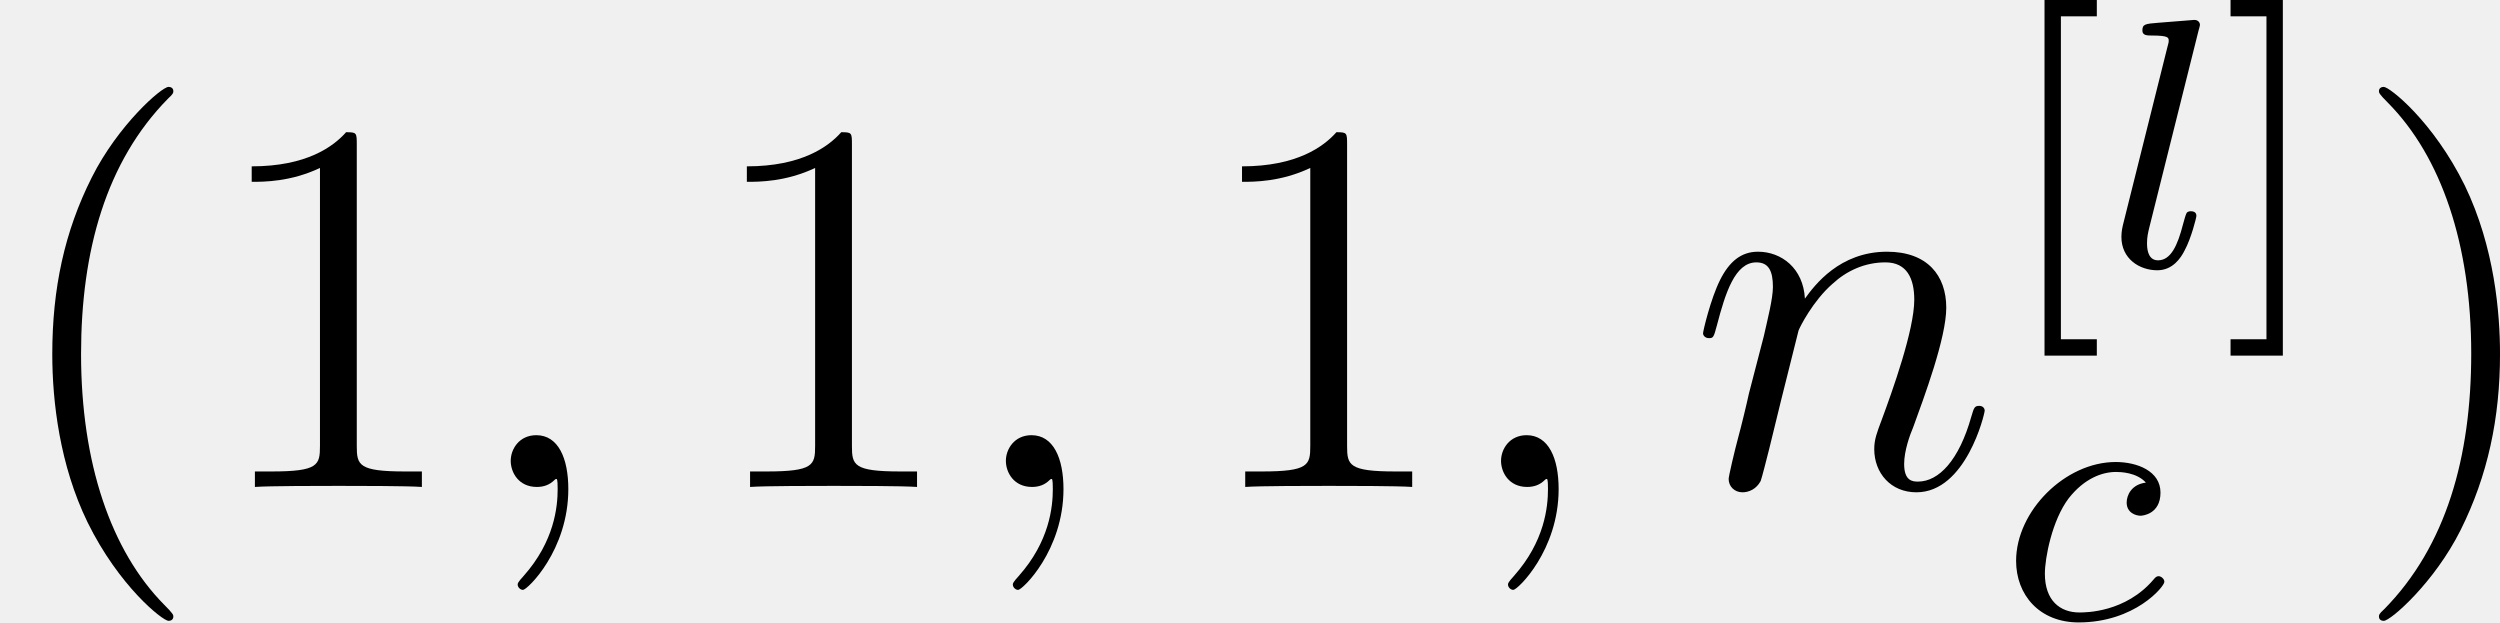
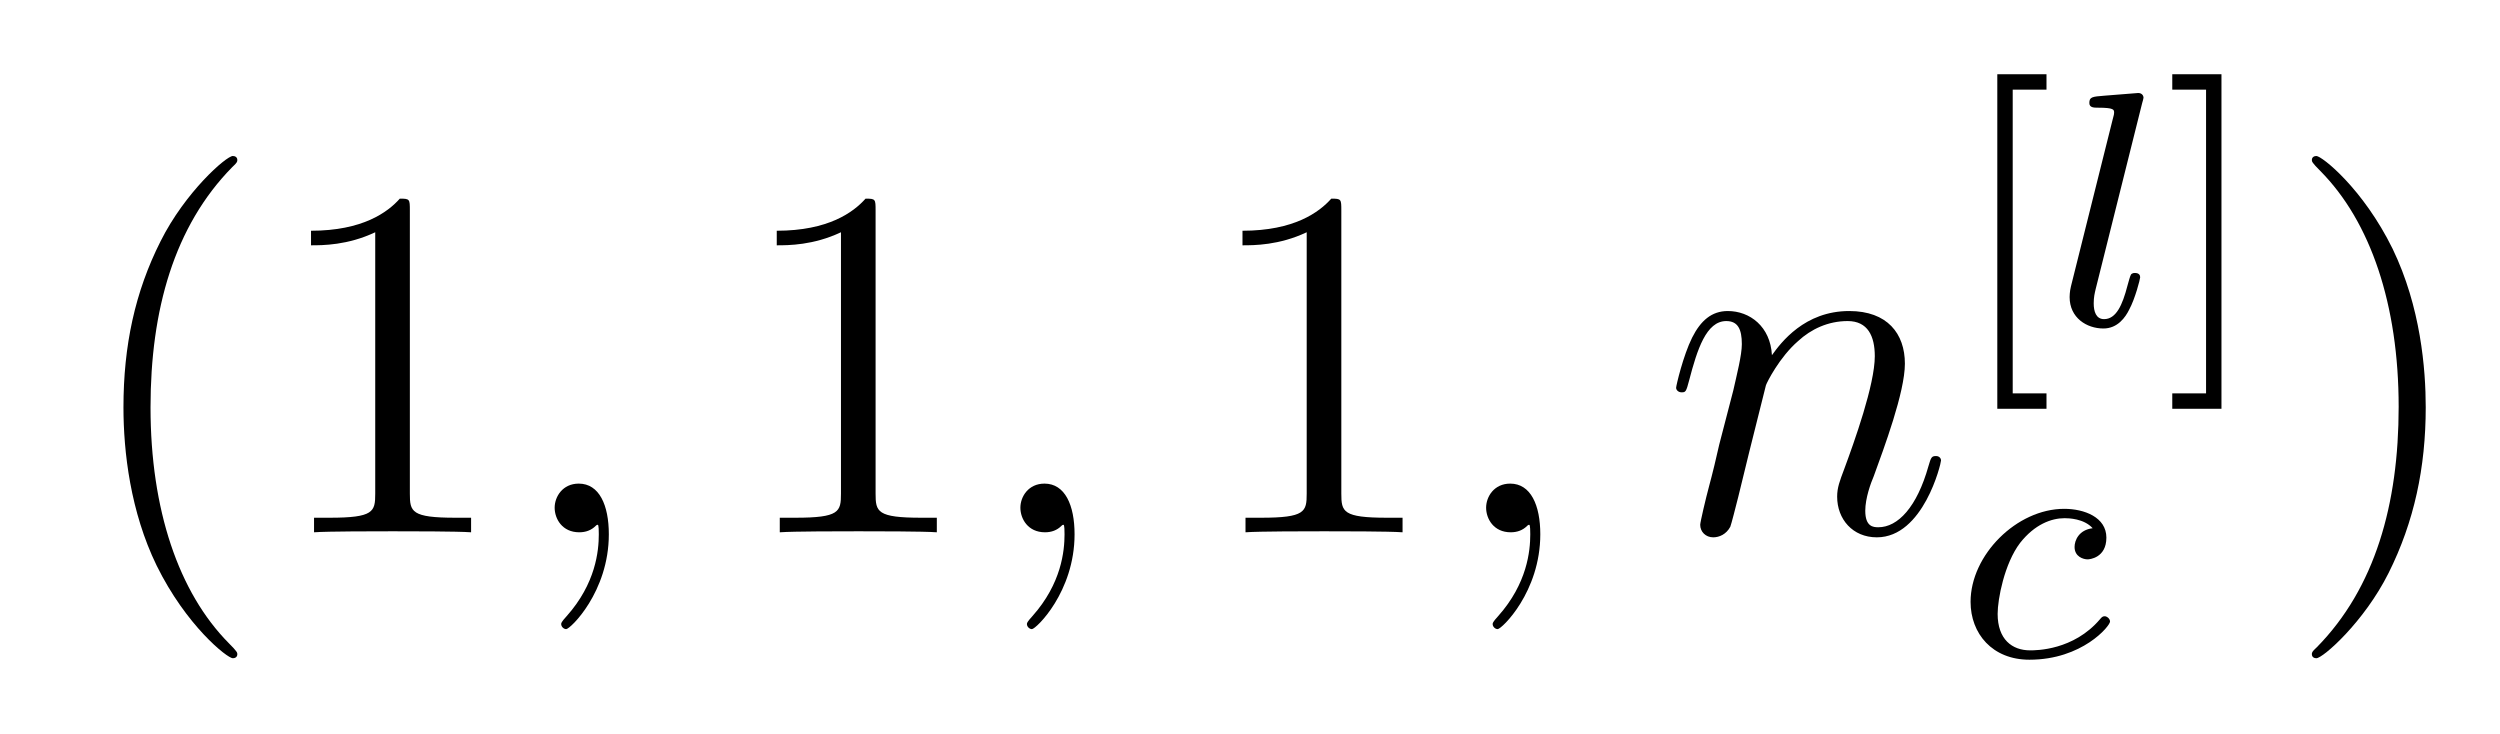
- <svg xmlns="http://www.w3.org/2000/svg" xmlns:xlink="http://www.w3.org/1999/xlink" version="1.1" width="63.311pt" height="15.762pt" viewBox="-.239 -.232 63.311 15.762">
+ <svg xmlns="http://www.w3.org/2000/svg" xmlns:xlink="http://www.w3.org/1999/xlink" version="1.1" width="67.311pt" height="19.762pt" viewBox="-2.239 -2.232 67.311 19.762">
+   <rect id="dark-mode-bg" x="-2.239" y="-2.232" width="67.311" height="19.762" fill="#fff" />
  <defs>
    <path id="g0-99" d="M3.26-3.053C2.933-3.013 2.829-2.766 2.829-2.606C2.829-2.375 3.037-2.311 3.14-2.311C3.18-2.311 3.587-2.343 3.587-2.829S3.061-3.515 2.582-3.515C1.451-3.515 .351-2.415 .351-1.299C.351-.542 .869 .08 1.753 .08C3.013 .08 3.674-.725 3.674-.829C3.674-.901 3.595-.956 3.547-.956S3.475-.933 3.435-.885C2.805-.143 1.913-.143 1.769-.143C1.339-.143 .996-.406 .996-1.012C.996-1.363 1.156-2.208 1.53-2.702C1.881-3.148 2.279-3.292 2.59-3.292C2.686-3.292 3.053-3.284 3.26-3.053Z" />
    <path id="g0-108" d="M2.088-5.292C2.096-5.308 2.12-5.412 2.12-5.42C2.12-5.46 2.088-5.531 1.993-5.531L1.188-5.467C.893-5.444 .829-5.436 .829-5.292C.829-5.181 .94-5.181 1.036-5.181C1.419-5.181 1.419-5.133 1.419-5.061C1.419-5.037 1.419-5.021 1.379-4.878L.391-.925C.359-.797 .359-.677 .359-.669C.359-.175 .765 .08 1.164 .08C1.506 .08 1.69-.191 1.777-.367C1.921-.63 2.04-1.1 2.04-1.14C2.04-1.188 2.016-1.243 1.913-1.243C1.841-1.243 1.817-1.203 1.817-1.196C1.801-1.172 1.761-1.028 1.737-.94C1.618-.478 1.467-.143 1.18-.143C.988-.143 .933-.327 .933-.518C.933-.669 .956-.757 .98-.861L2.088-5.292Z" />
    <path id="g2-91" d="M2.16 1.993V1.626H1.355V-5.611H2.16V-5.978H.988V1.993H2.16Z" />
    <path id="g2-93" d="M1.355-5.978H.183V-5.611H.988V1.626H.183V1.993H1.355V-5.978Z" />
    <path id="g1-59" d="M2.331 .048C2.331-.646 2.104-1.16 1.614-1.16C1.231-1.16 1.04-.849 1.04-.586S1.219 0 1.626 0C1.781 0 1.913-.048 2.02-.155C2.044-.179 2.056-.179 2.068-.179C2.092-.179 2.092-.012 2.092 .048C2.092 .442 2.02 1.219 1.327 1.997C1.196 2.14 1.196 2.164 1.196 2.188C1.196 2.248 1.255 2.307 1.315 2.307C1.411 2.307 2.331 1.423 2.331 .048Z" />
    <path id="g1-110" d="M2.463-3.503C2.487-3.575 2.786-4.172 3.228-4.555C3.539-4.842 3.945-5.033 4.411-5.033C4.89-5.033 5.057-4.674 5.057-4.196C5.057-3.515 4.567-2.152 4.328-1.506C4.22-1.219 4.16-1.064 4.16-.849C4.16-.311 4.531 .12 5.105 .12C6.217 .12 6.635-1.638 6.635-1.71C6.635-1.769 6.587-1.817 6.516-1.817C6.408-1.817 6.396-1.781 6.336-1.578C6.061-.598 5.607-.12 5.141-.12C5.021-.12 4.83-.132 4.83-.514C4.83-.813 4.961-1.172 5.033-1.339C5.272-1.997 5.774-3.335 5.774-4.017C5.774-4.734 5.356-5.272 4.447-5.272C3.383-5.272 2.821-4.519 2.606-4.22C2.57-4.902 2.08-5.272 1.554-5.272C1.172-5.272 .909-5.045 .705-4.639C.49-4.208 .323-3.491 .323-3.443S.371-3.335 .454-3.335C.55-3.335 .562-3.347 .634-3.622C.825-4.352 1.04-5.033 1.518-5.033C1.793-5.033 1.889-4.842 1.889-4.483C1.889-4.22 1.769-3.754 1.686-3.383L1.351-2.092C1.303-1.865 1.172-1.327 1.112-1.112C1.028-.801 .897-.239 .897-.179C.897-.012 1.028 .12 1.207 .12C1.351 .12 1.518 .048 1.614-.132C1.638-.191 1.745-.61 1.805-.849L2.068-1.925L2.463-3.503Z" />
    <path id="g3-40" d="M3.885 2.905C3.885 2.869 3.885 2.845 3.682 2.642C2.487 1.435 1.817-.538 1.817-2.977C1.817-5.296 2.379-7.293 3.766-8.703C3.885-8.811 3.885-8.835 3.885-8.871C3.885-8.942 3.826-8.966 3.778-8.966C3.622-8.966 2.642-8.106 2.056-6.934C1.447-5.727 1.172-4.447 1.172-2.977C1.172-1.913 1.339-.49 1.961 .789C2.666 2.224 3.646 3.001 3.778 3.001C3.826 3.001 3.885 2.977 3.885 2.905Z" />
    <path id="g3-41" d="M3.371-2.977C3.371-3.885 3.252-5.368 2.582-6.755C1.877-8.189 .897-8.966 .765-8.966C.717-8.966 .658-8.942 .658-8.871C.658-8.835 .658-8.811 .861-8.608C2.056-7.4 2.726-5.428 2.726-2.989C2.726-.669 2.164 1.327 .777 2.738C.658 2.845 .658 2.869 .658 2.905C.658 2.977 .717 3.001 .765 3.001C.921 3.001 1.901 2.14 2.487 .968C3.096-.251 3.371-1.542 3.371-2.977Z" />
    <path id="g3-49" d="M3.443-7.663C3.443-7.938 3.443-7.95 3.204-7.95C2.917-7.627 2.319-7.185 1.088-7.185V-6.838C1.363-6.838 1.961-6.838 2.618-7.149V-.921C2.618-.49 2.582-.347 1.53-.347H1.16V0C1.482-.024 2.642-.024 3.037-.024S4.579-.024 4.902 0V-.347H4.531C3.479-.347 3.443-.49 3.443-.921V-7.663Z" />
  </defs>
  <g id="page1" transform="matrix(1.13 0 0 1.13 -63.98604 -62.20119)">
    <use x="56.413" y="65.753" xlink:href="#g3-40" />
    <use x="60.966" y="65.753" xlink:href="#g3-49" />
    <use x="66.819" y="65.753" xlink:href="#g1-59" />
    <use x="72.063" y="65.753" xlink:href="#g3-49" />
    <use x="77.916" y="65.753" xlink:href="#g1-59" />
    <use x="83.16" y="65.753" xlink:href="#g3-49" />
    <use x="89.013" y="65.753" xlink:href="#g1-59" />
    <use x="94.257" y="65.753" xlink:href="#g1-110" />
    <use x="101.245" y="60.817" xlink:href="#g2-91" />
    <use x="103.597" y="60.817" xlink:href="#g0-108" />
    <use x="106.219" y="60.817" xlink:href="#g2-93" />
    <use x="101.245" y="68.709" xlink:href="#g0-99" />
    <use x="109.07" y="65.753" xlink:href="#g3-41" />
  </g>
</svg>
